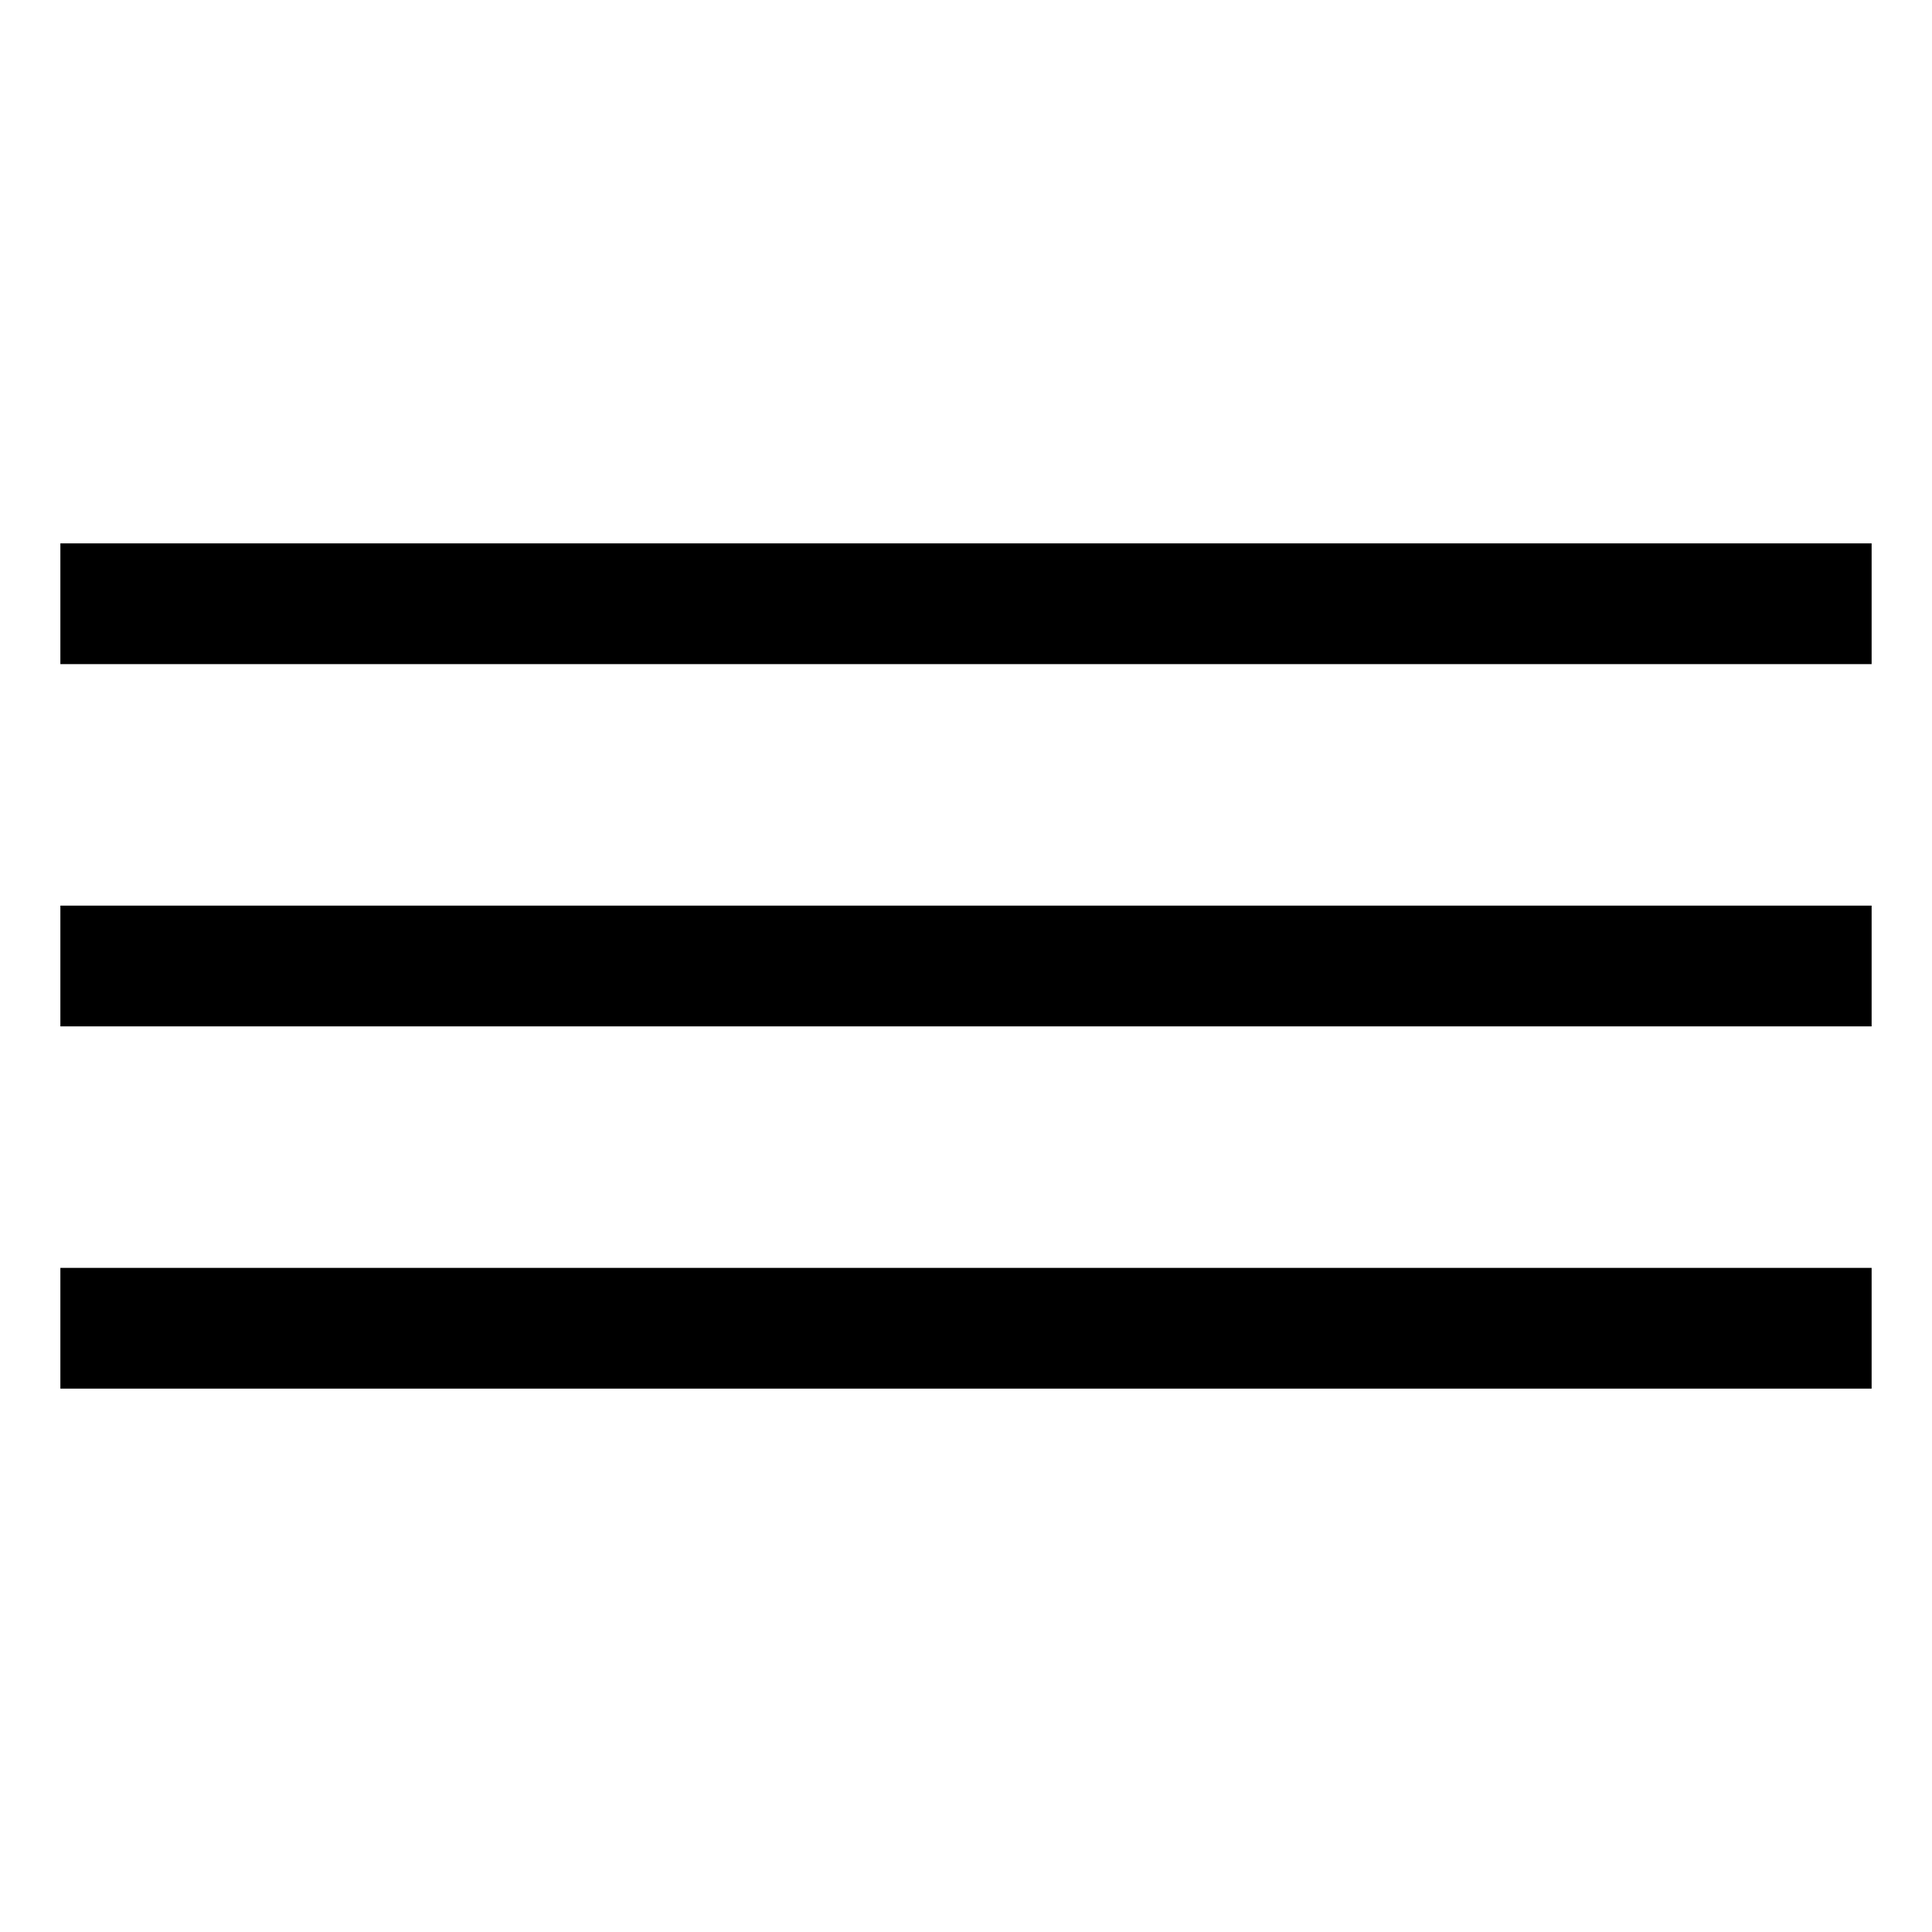
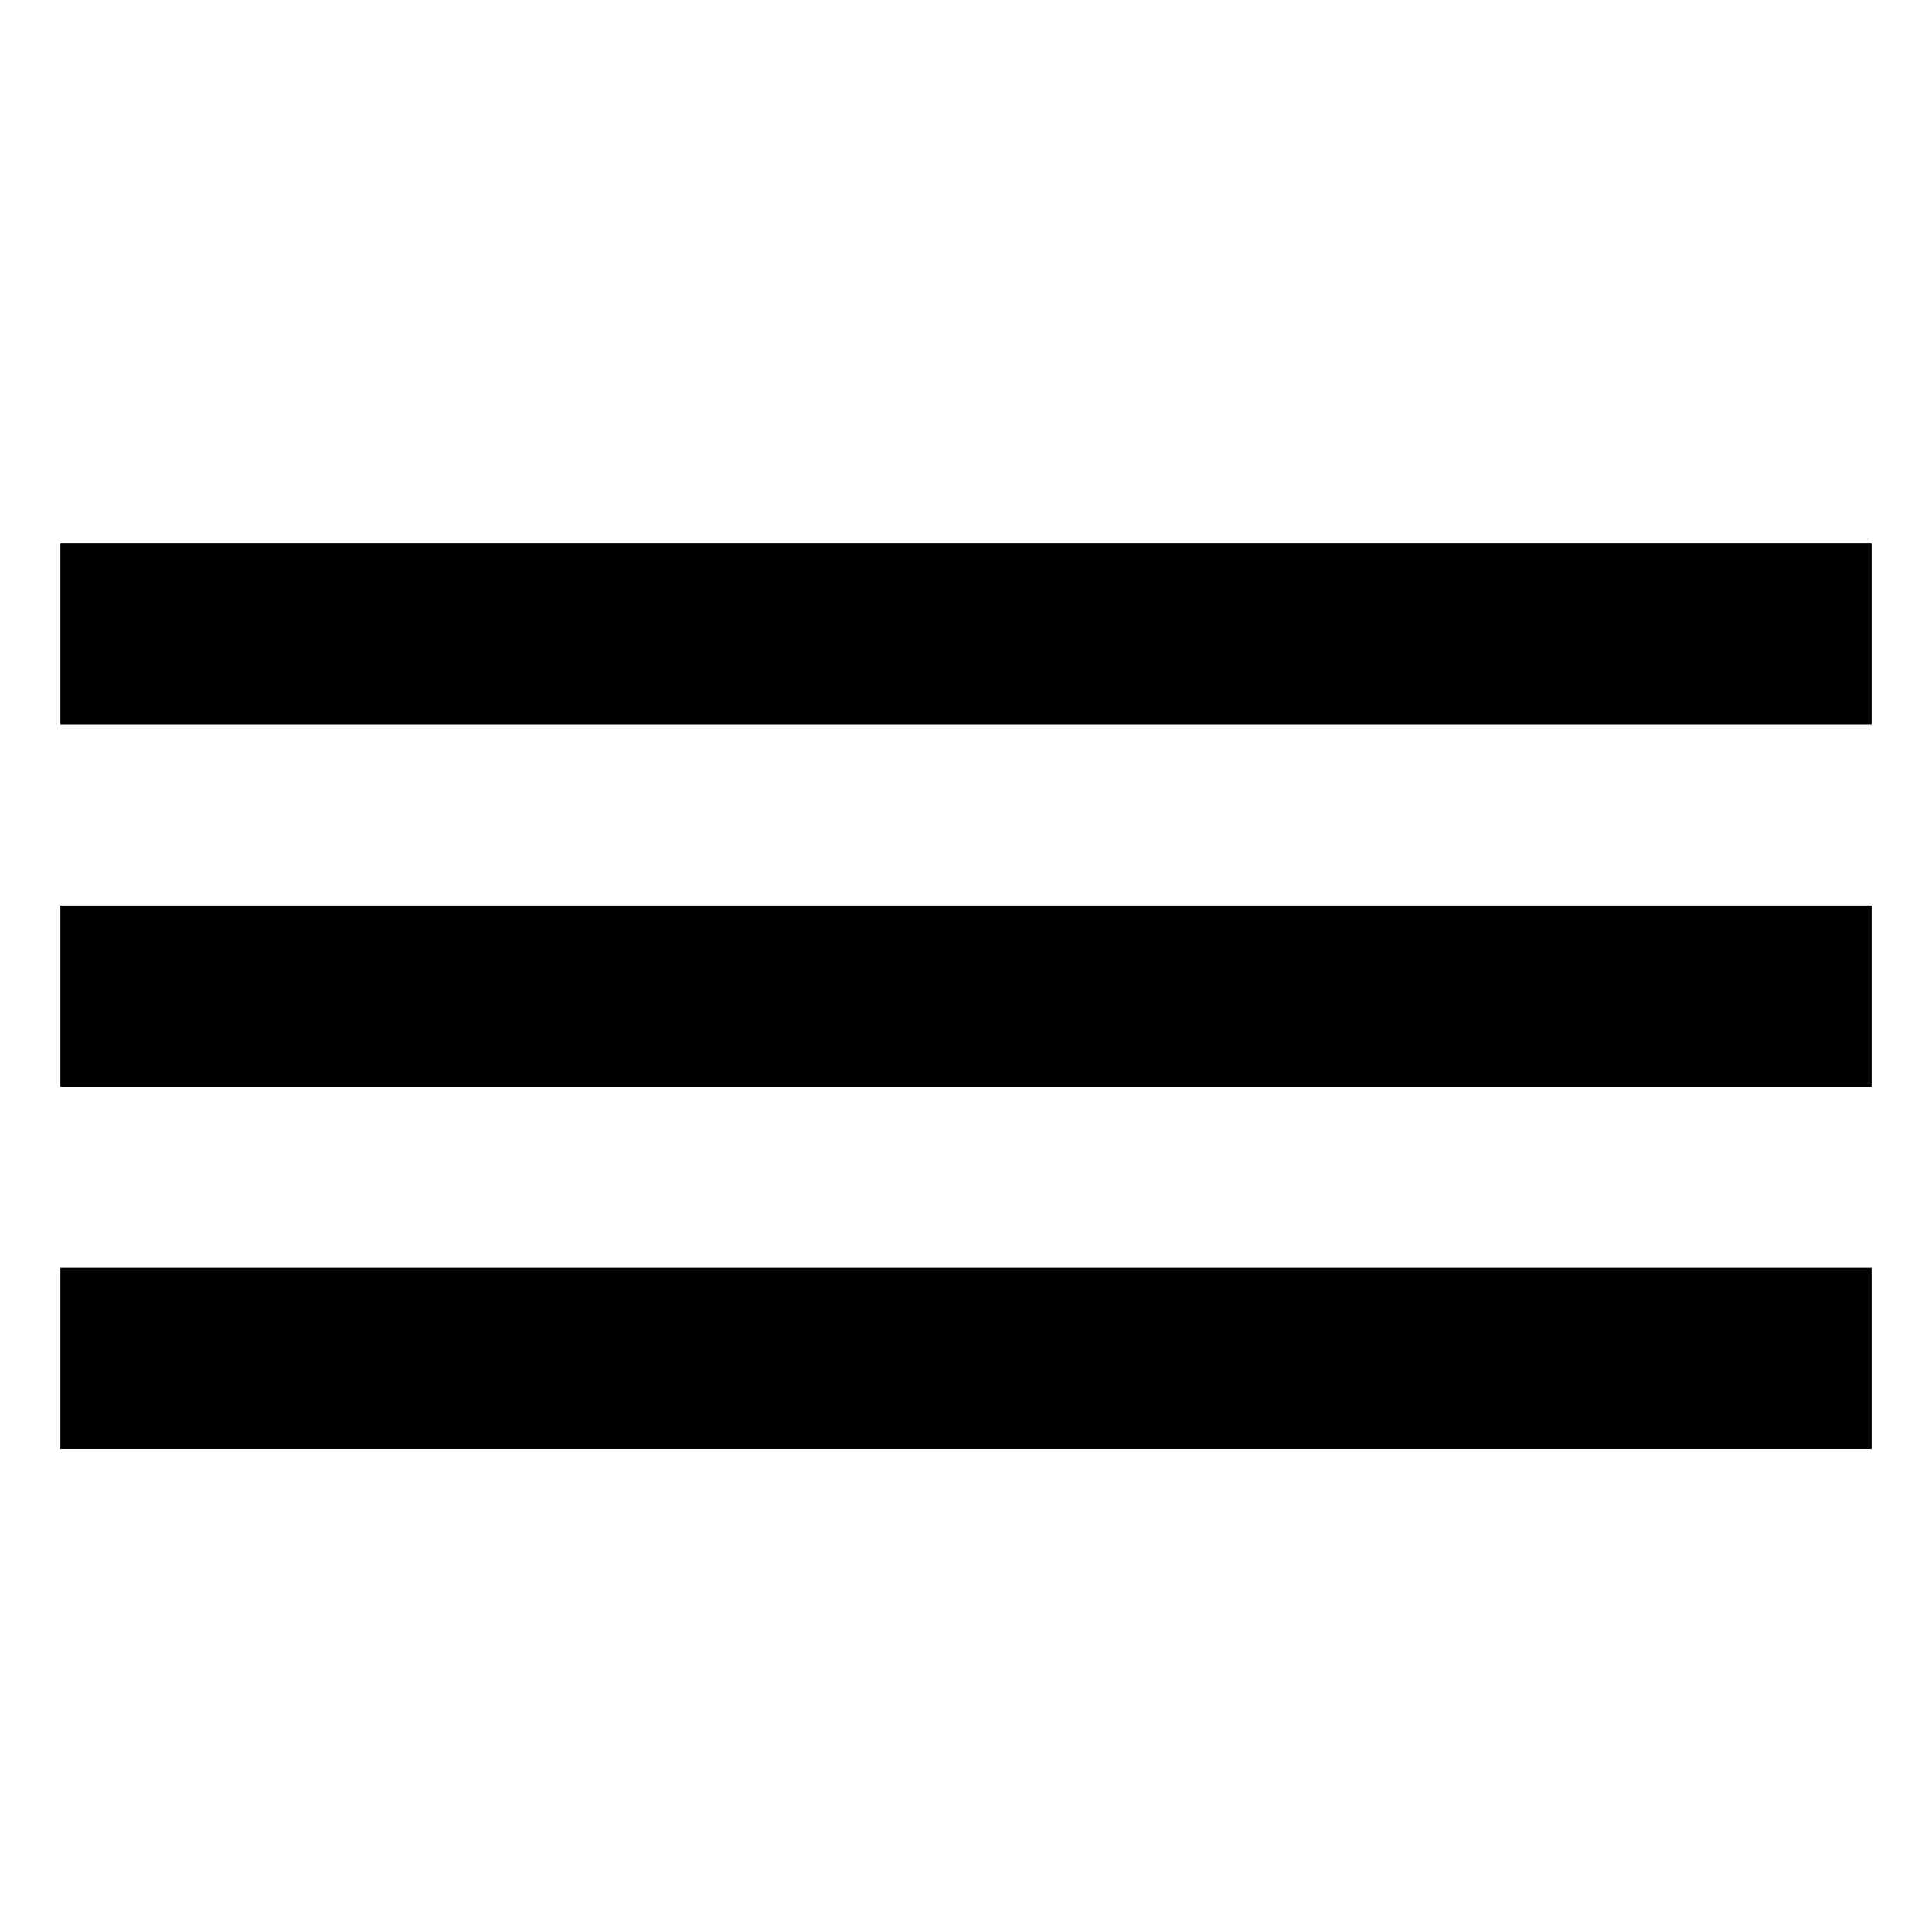
<svg xmlns="http://www.w3.org/2000/svg" version="1.1" id="Layer_1" x="0px" y="0px" viewBox="-16 -1 32 32" enable-background="new -16 -1 32 32" xml:space="preserve">
  <g>
-     <rect x="-15" y="14" fill="#000000" width="30" height="2" />
-     <rect x="-15" y="8" fill="#000000" width="30" height="2" />
-     <rect x="-15" y="20" fill="#000000" width="30" height="2" />
+     <rect x="-15" y="14" fill="#000000" width="30" height="3" />
+     <rect x="-15" y="8" fill="#000000" width="30" height="3" />
+     <rect x="-15" y="20" fill="#000000" width="30" height="3" />
  </g>
</svg>
